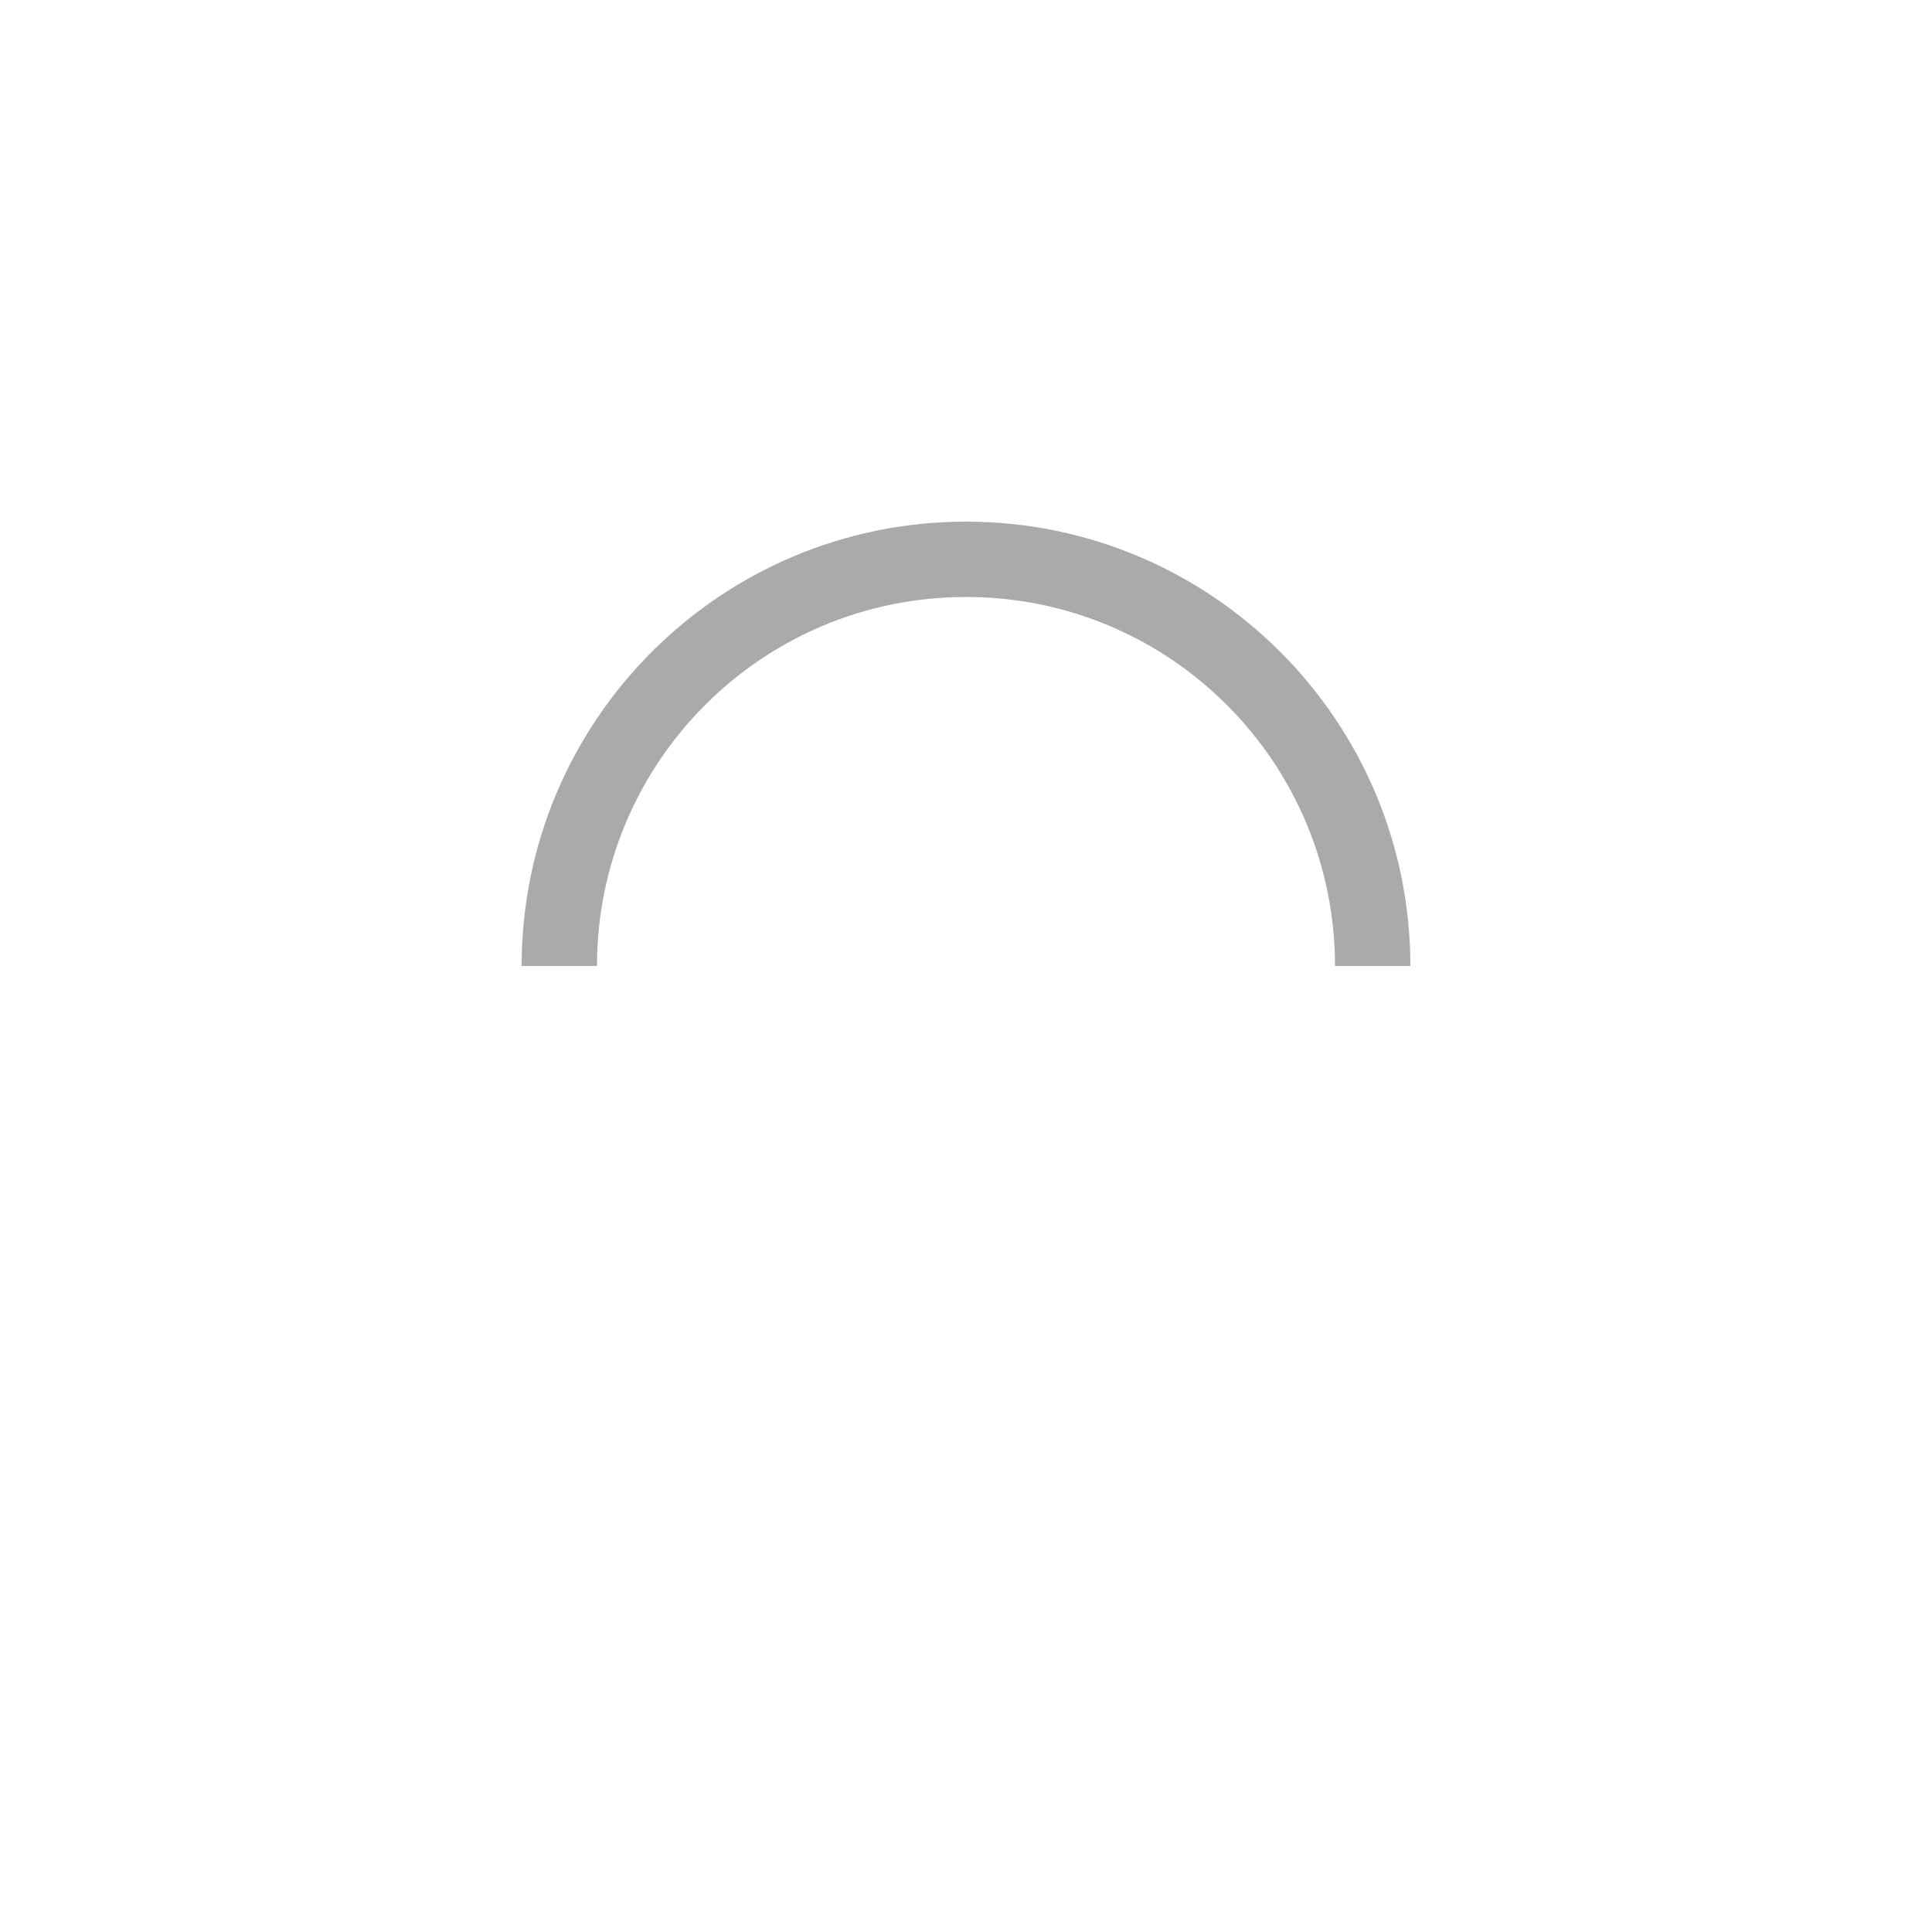
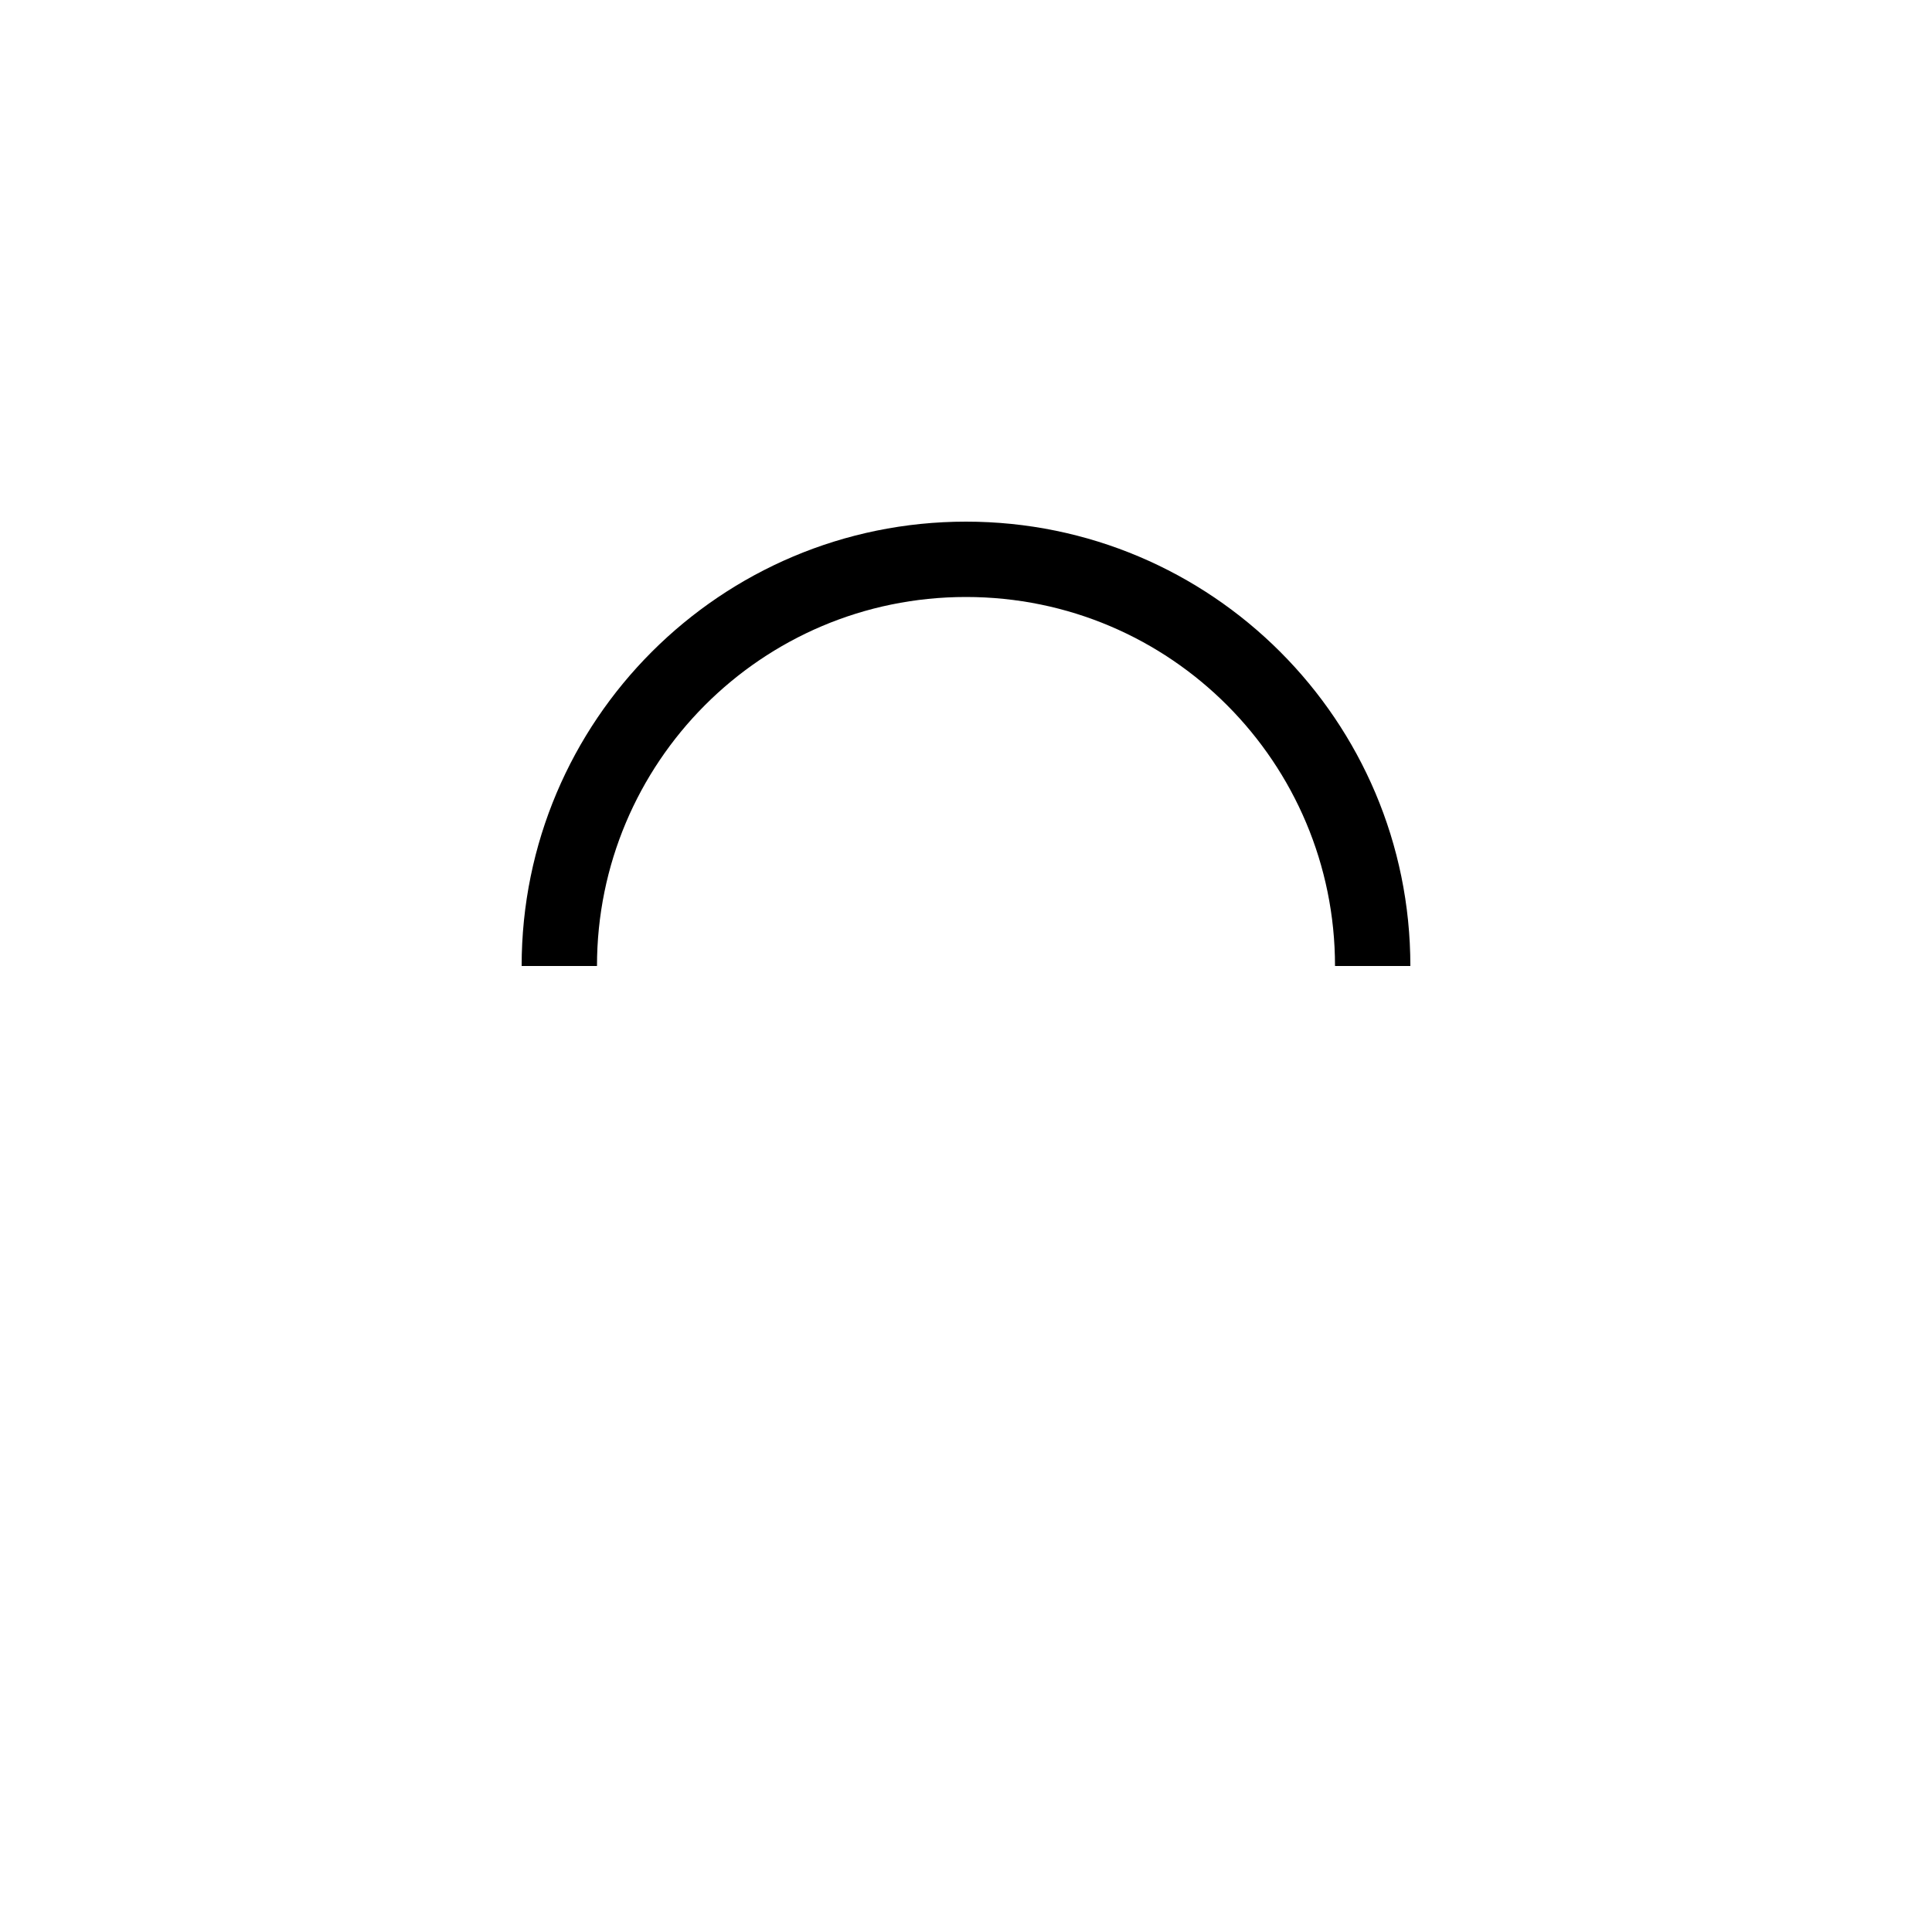
<svg xmlns="http://www.w3.org/2000/svg" version="1.1" id="L9" x="0px" y="0px" viewBox="0 0 100 100" enable-background="new 0 0 0 0" xml:space="preserve">
-   <path fill="#aaa" d="M73,50c0-12.7-10.3-23-23-23S27,37.3,27,50 M30.9,50c0-10.5,8.5-19.1,19.1-19.1S69.1,39.5,69.1,50">
+   <path fill="currentColor" d="M73,50c0-12.7-10.3-23-23-23S27,37.3,27,50 M30.9,50c0-10.5,8.5-19.1,19.1-19.1S69.1,39.5,69.1,50">
    <animateTransform attributeName="transform" attributeType="XML" type="rotate" dur="1s" from="0 50 50" to="360 50 50" repeatCount="indefinite" />
  </path>
</svg>
